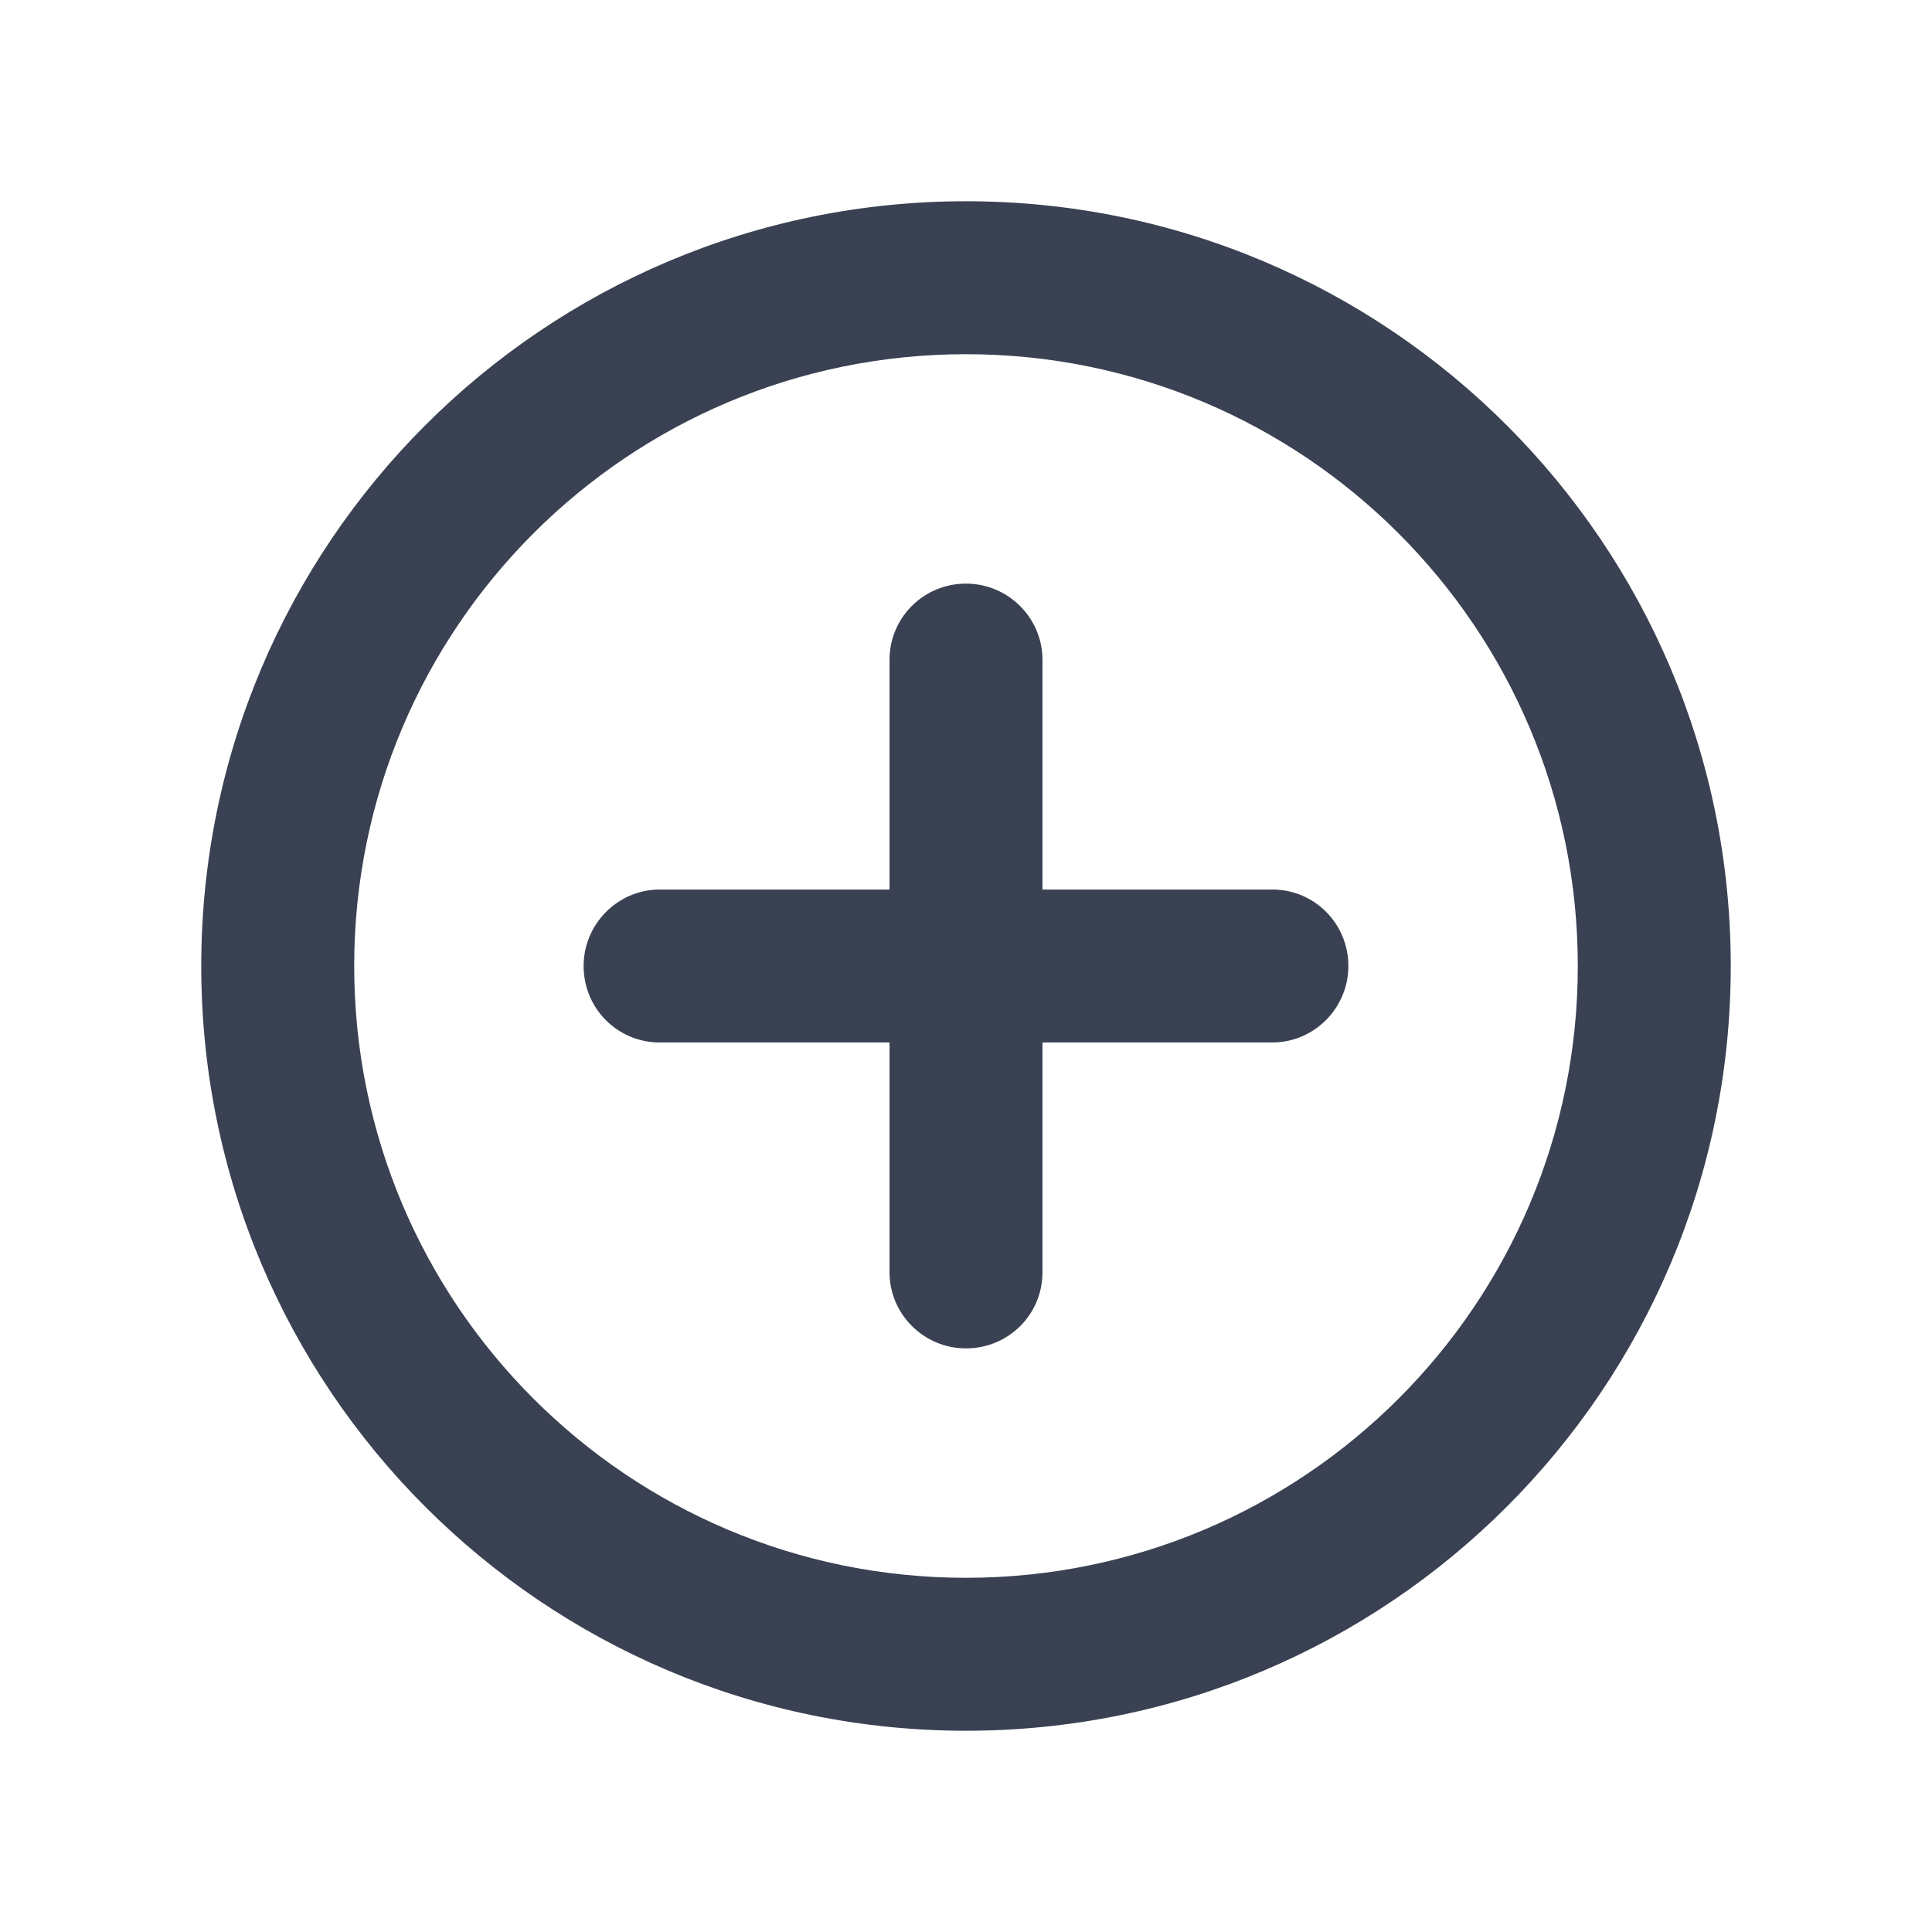
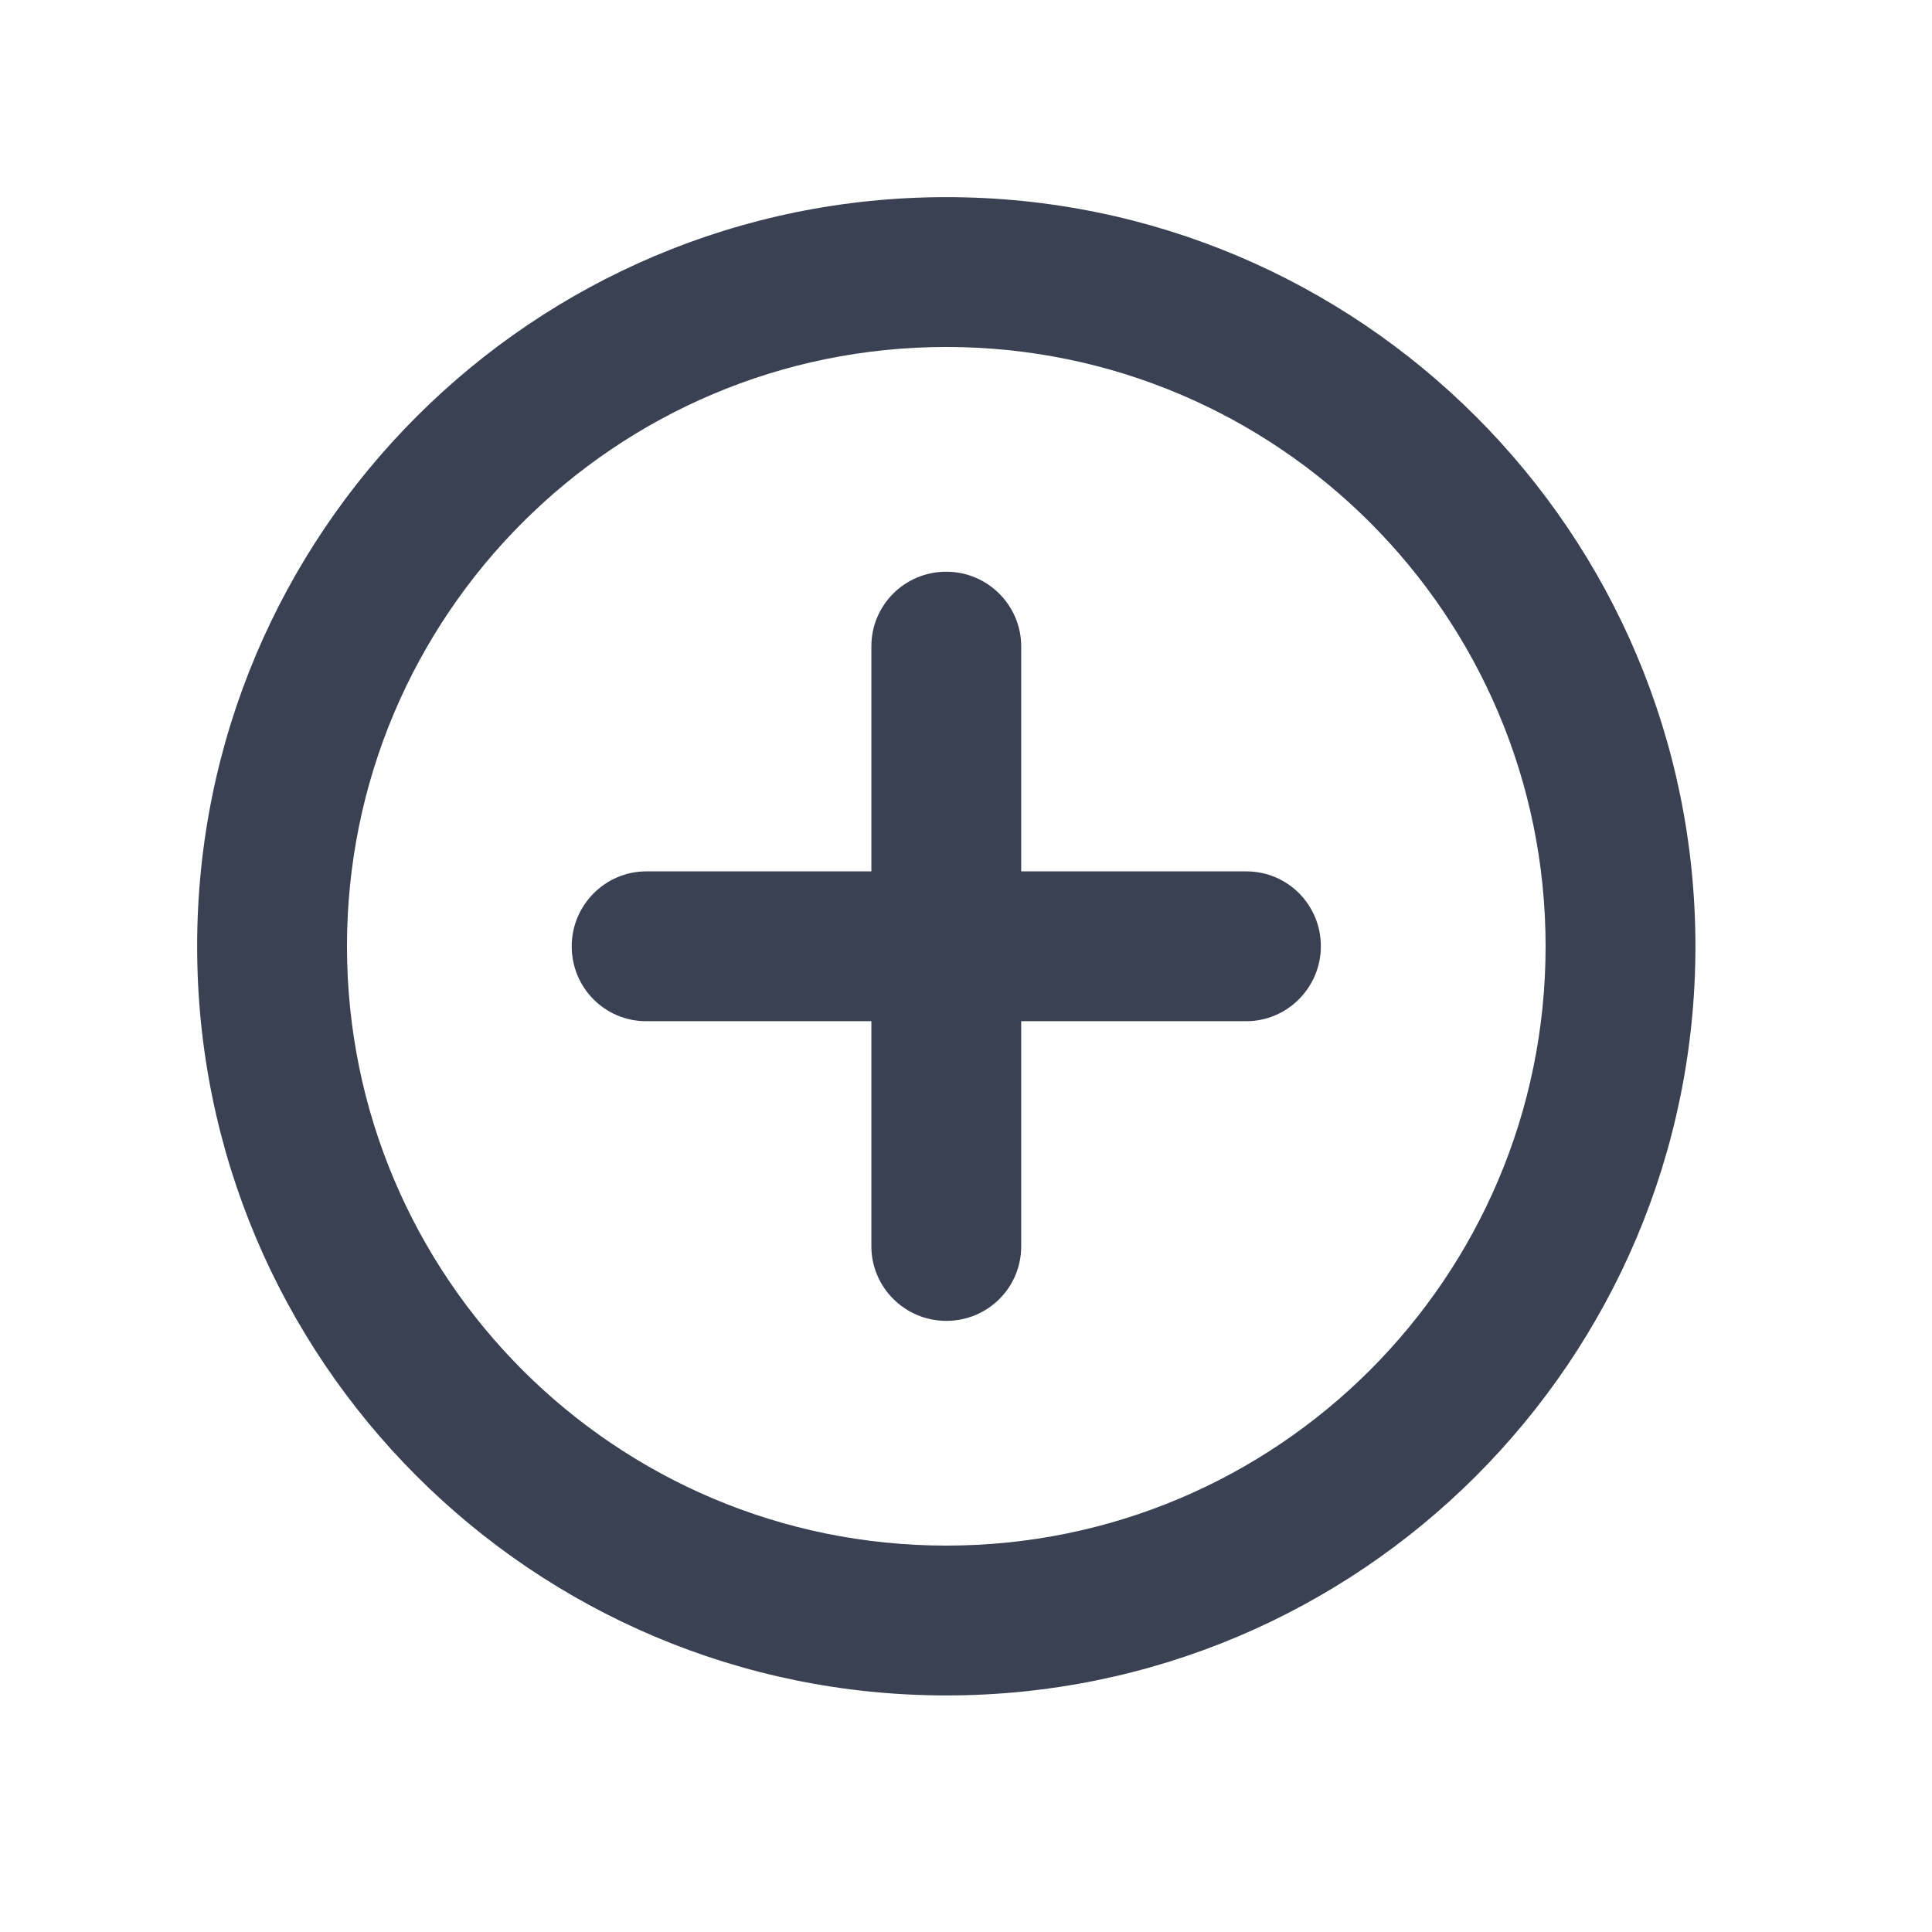
- <svg xmlns="http://www.w3.org/2000/svg" width="24px" height="24px" viewBox="0 0 24 24" version="1.1">
+ <svg xmlns="http://www.w3.org/2000/svg" width="100%" height="100%" viewBox="0 0 24.5 24.5" version="1.1">
  <defs />
  <g id="Symbols" stroke="none" stroke-width="1" fill="none" fill-rule="evenodd">
    <g id="Icon/Add-Dark">
-       <rect id="Rectangle-6-Copy-8" x="0" y="0" width="24" height="24" />
+       <rect id="Rectangle-6-Copy-8" x="0" y="0" />
      <path d="M11.05,11.05 L11.05,8.196 C11.05,7.674 11.472,7.25 12,7.25 C12.525,7.25 12.95,7.677 12.95,8.196 L12.95,11.05 L15.805,11.05 C16.327,11.05 16.75,11.472 16.75,12 C16.75,12.525 16.323,12.95 15.805,12.95 L12.95,12.95 L12.95,15.805 C12.95,16.327 12.529,16.75 12,16.75 C11.475,16.75 11.05,16.324 11.05,15.805 L11.05,12.95 L8.195,12.95 C7.673,12.95 7.25,12.529 7.25,12 C7.25,11.476 7.677,11.05 8.195,11.05 L11.05,11.05 Z M12,21.5 C6.754,21.5 2.5,17.247 2.5,12 C2.5,6.754 6.754,2.5 12,2.5 C17.246,2.5 21.5,6.754 21.5,12 C21.5,17.247 17.246,21.5 12,21.5 Z M12,19.6 C16.197,19.6 19.6,16.198 19.6,12 C19.6,7.803 16.197,4.4 12,4.4 C7.803,4.4 4.4,7.803 4.4,12 C4.4,16.198 7.803,19.6 12,19.6 Z" id="Add" fill="#394152" />
    </g>
  </g>
</svg>
